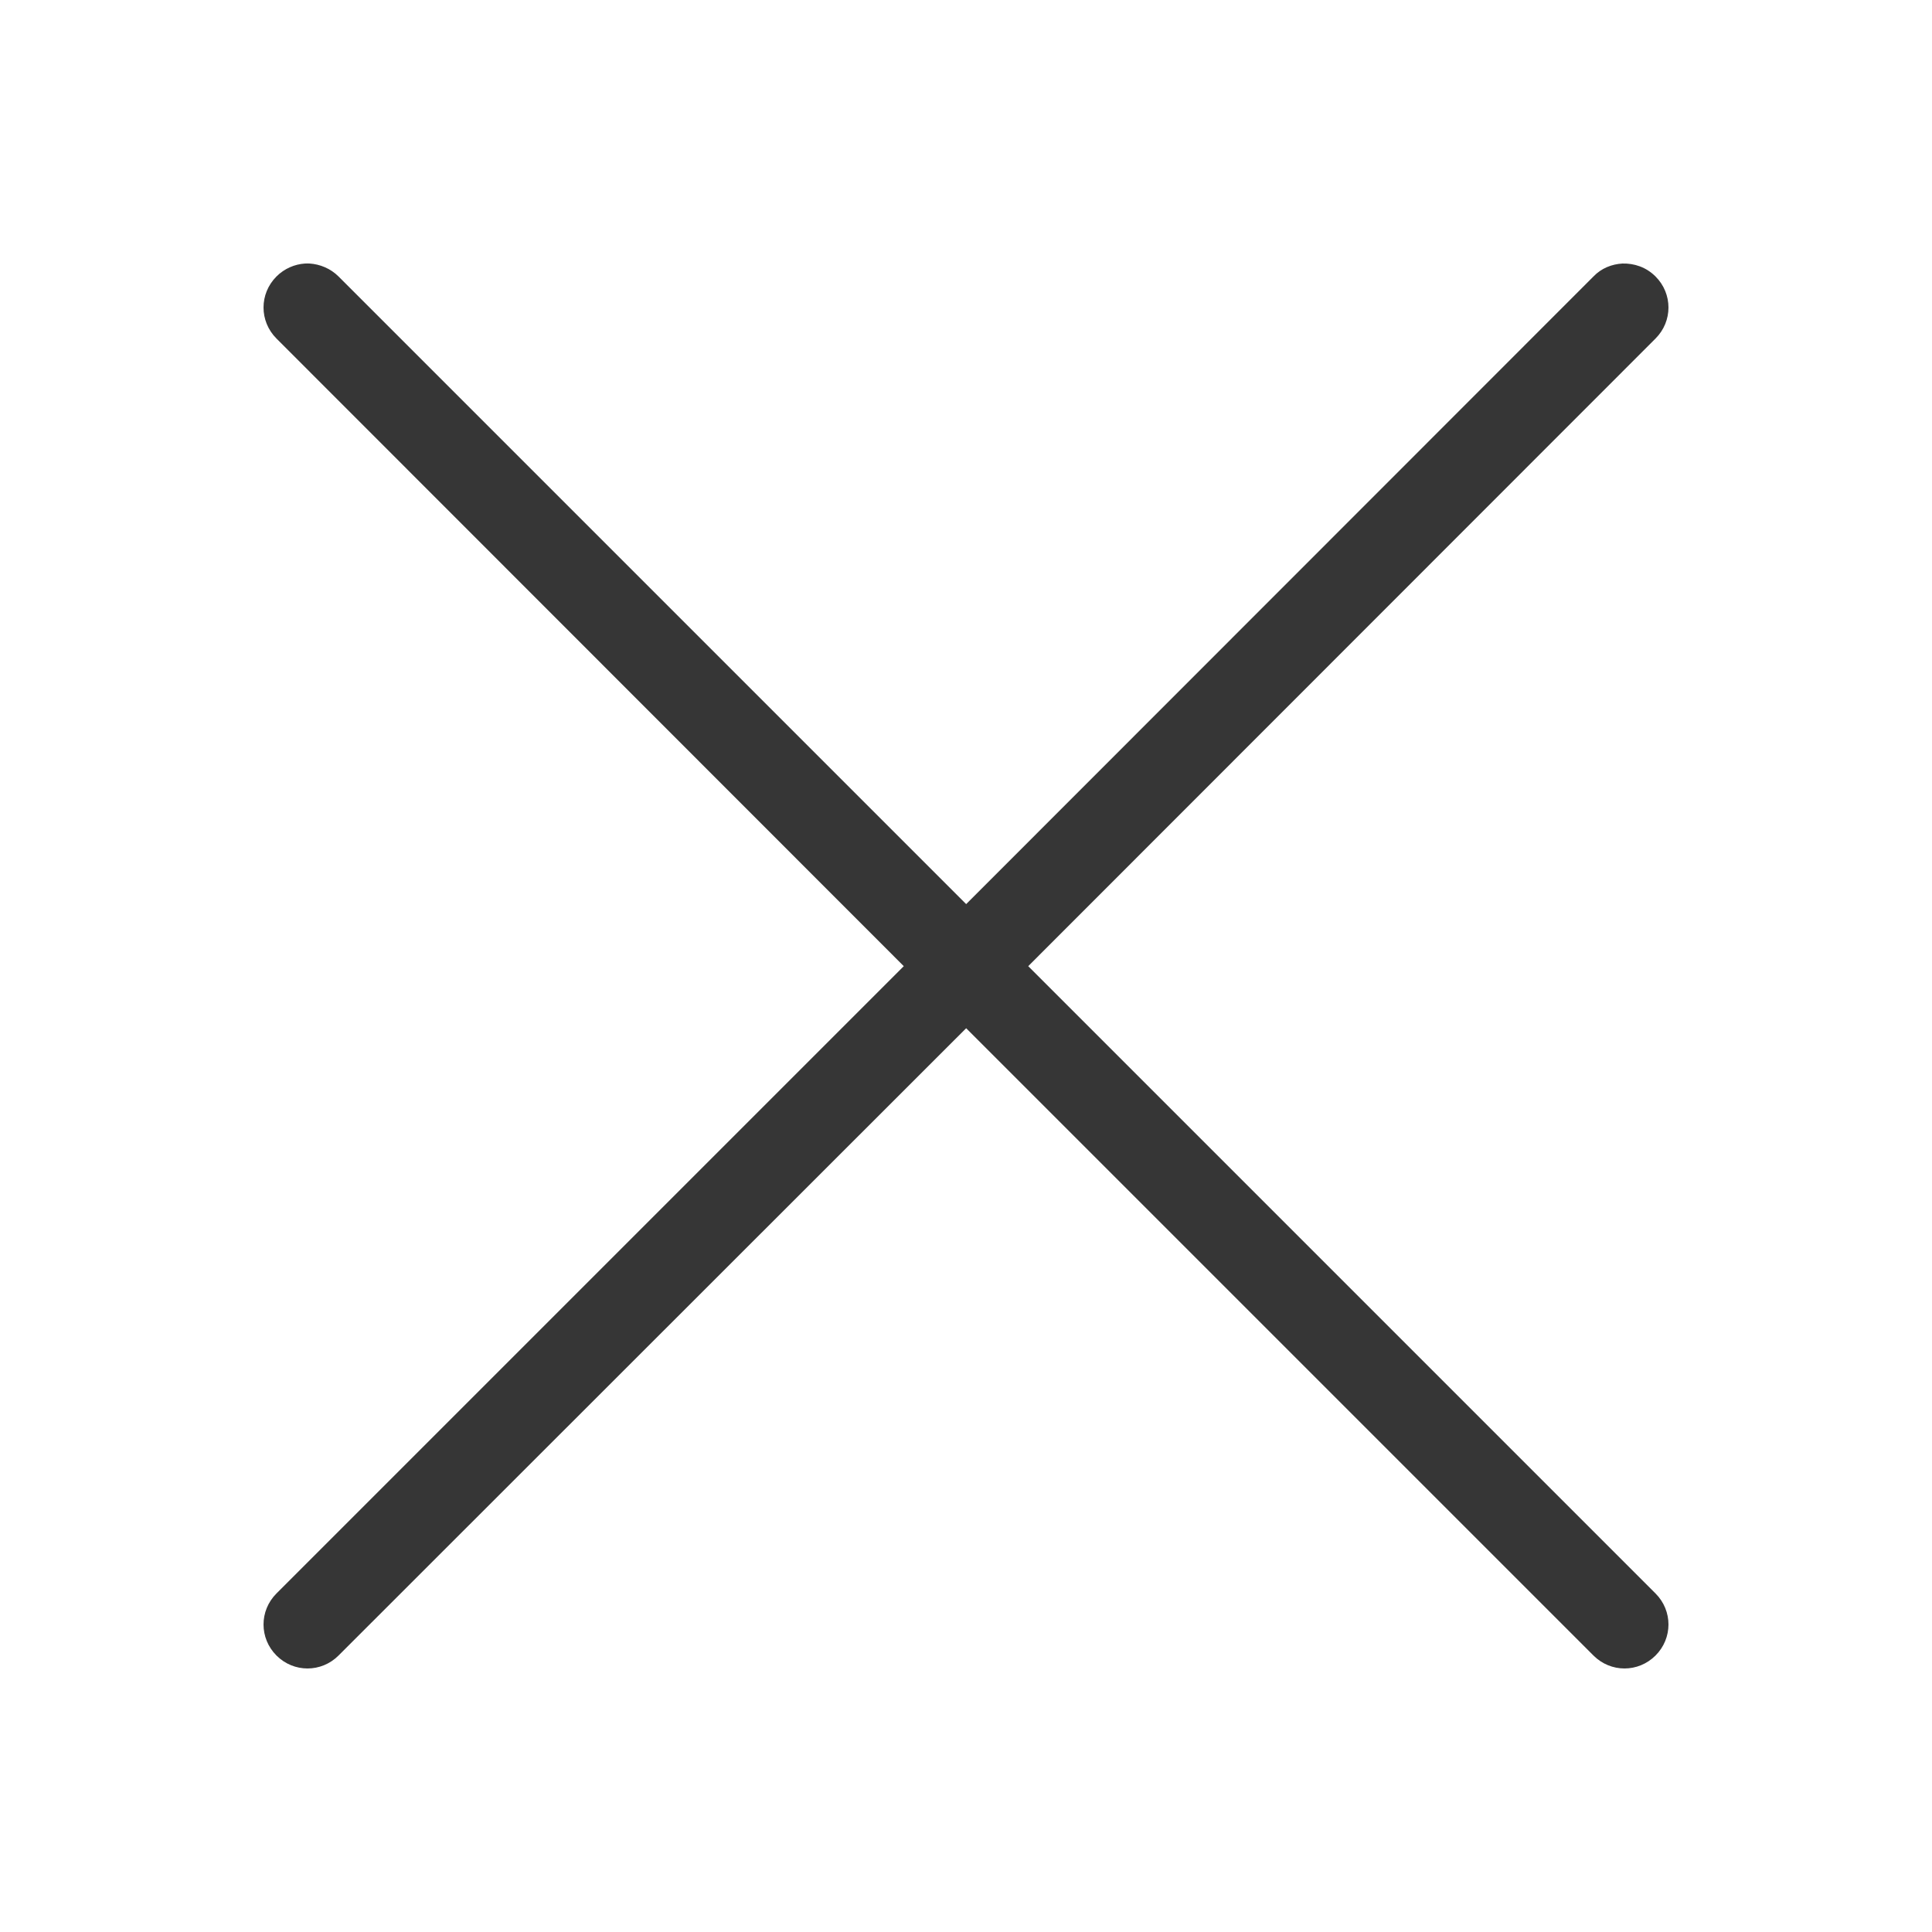
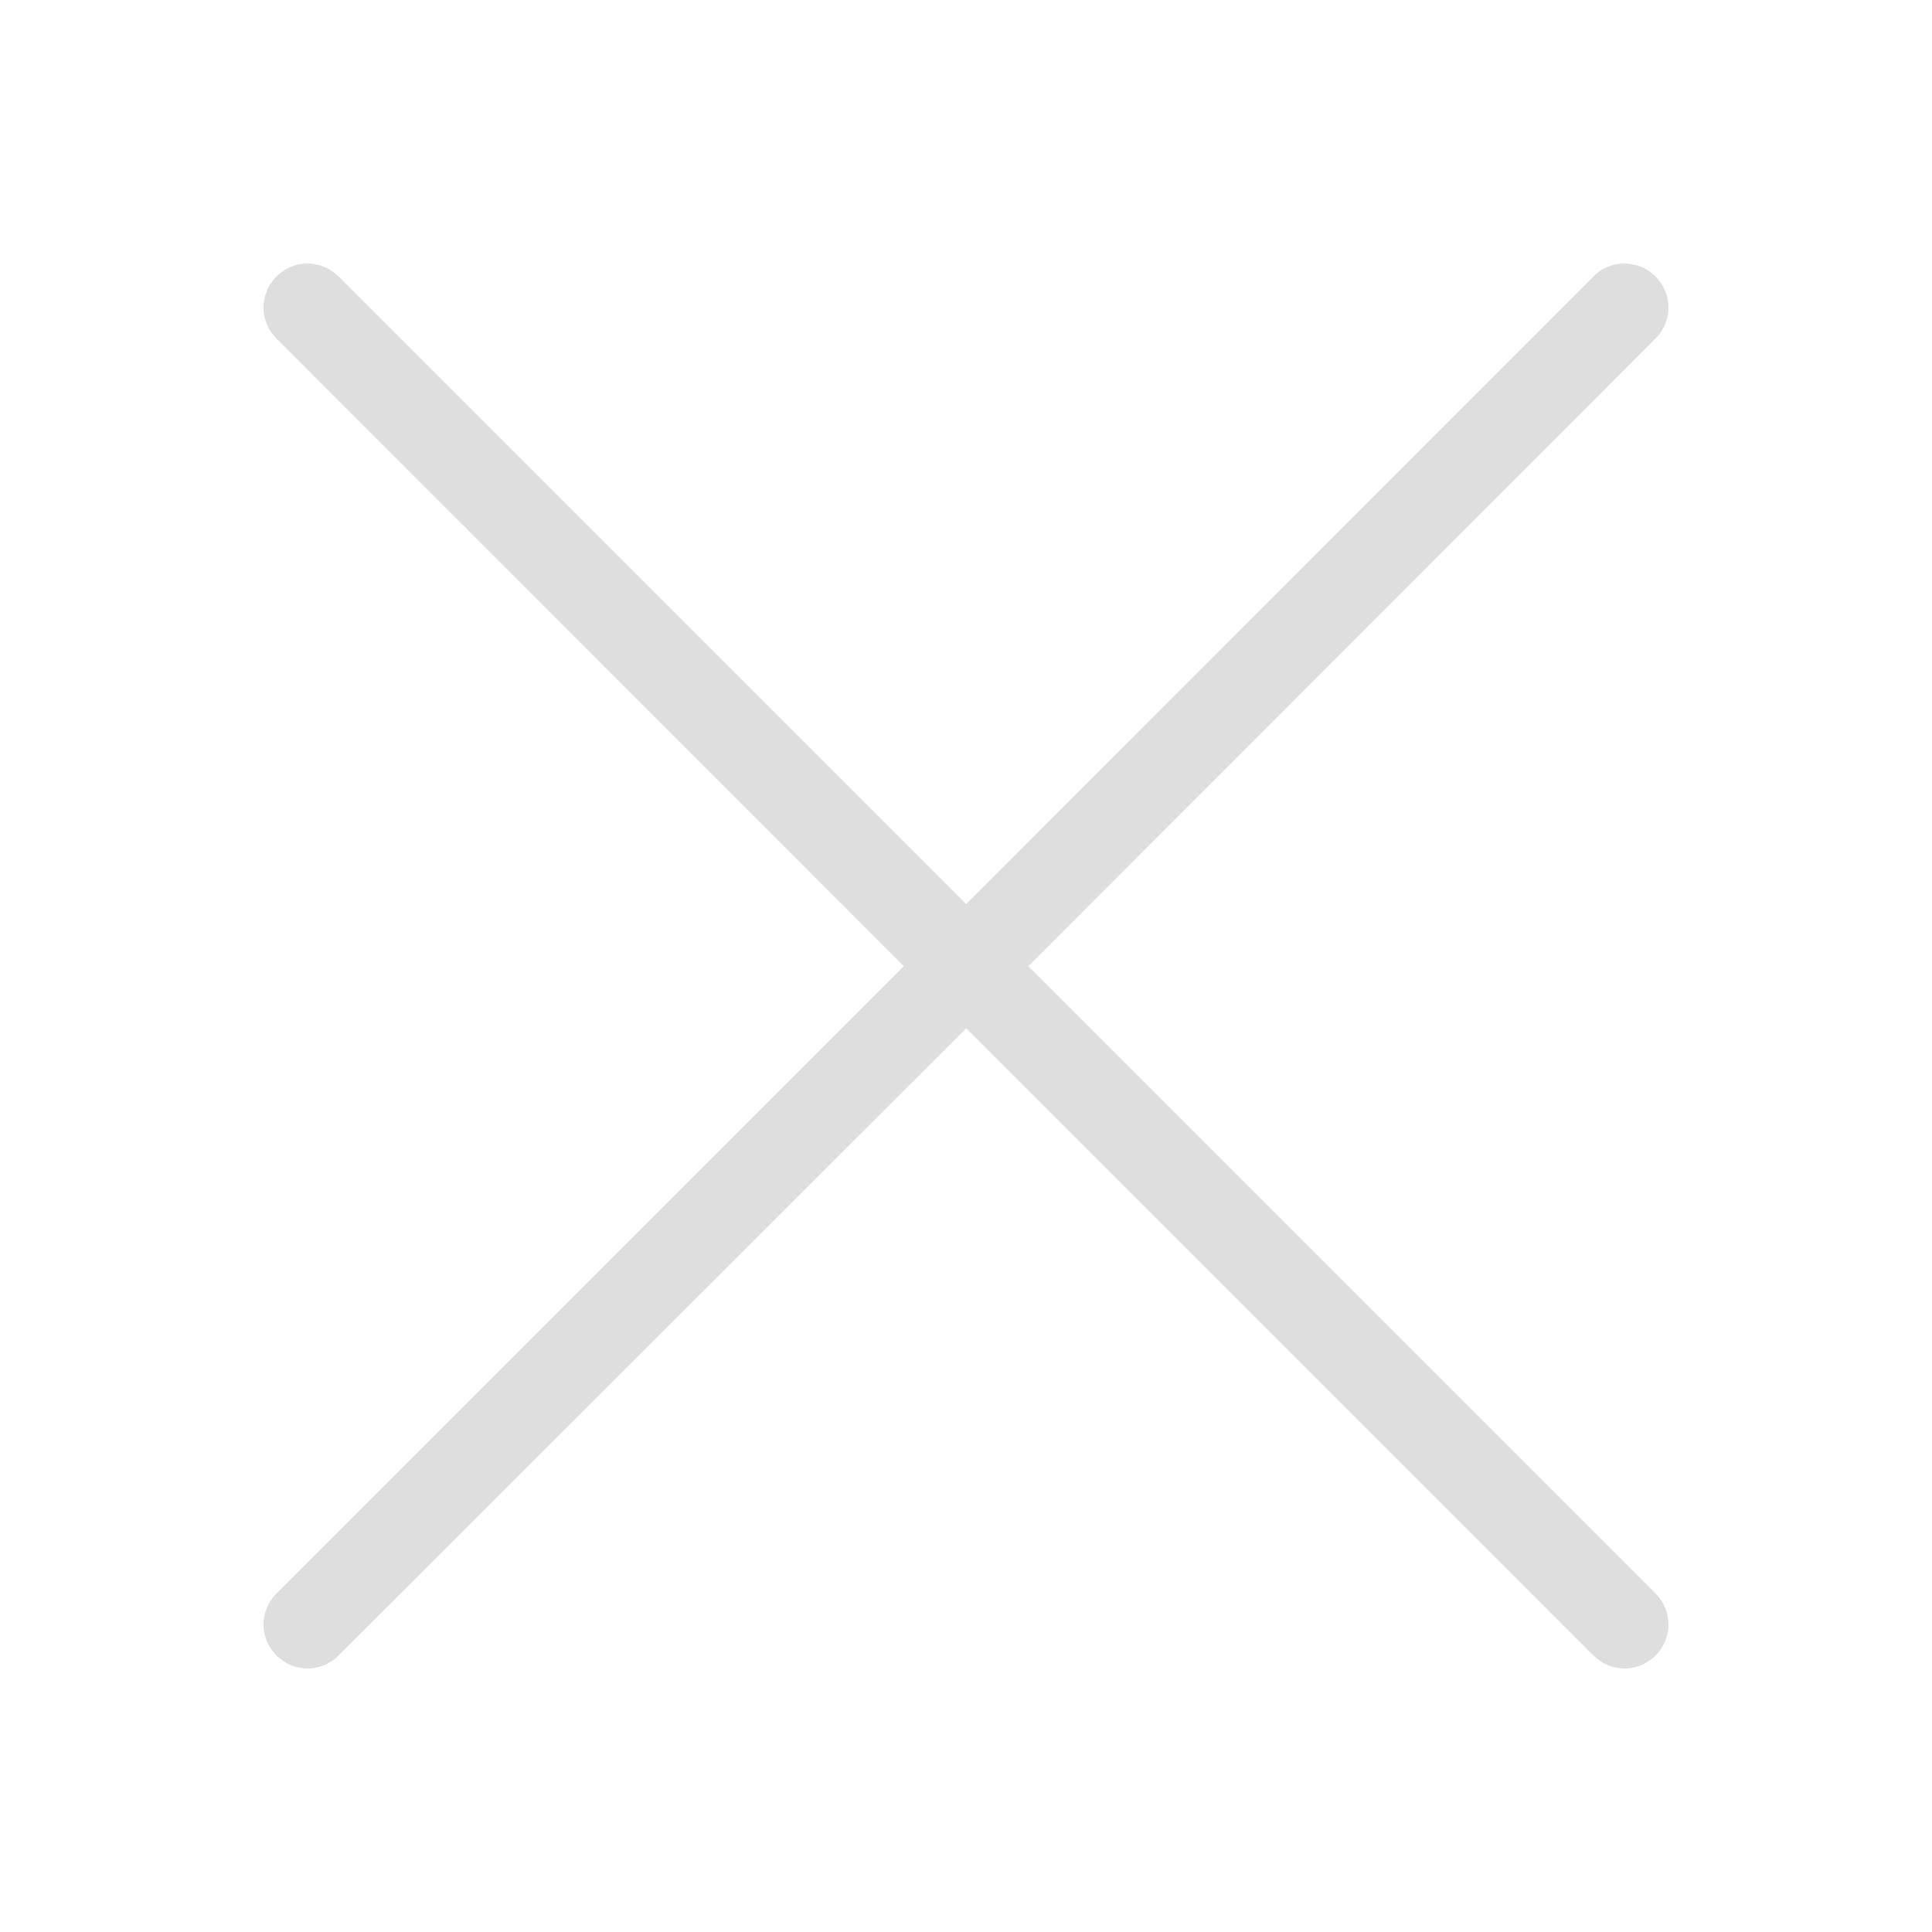
<svg xmlns="http://www.w3.org/2000/svg" width="22" height="22" viewBox="0 0 5.821 5.821" version="1.1" id="svg5">
  <defs id="defs2" />
-   <path id="rect846" style="fill:#363636;stroke-width:0.257" d="m 0.919,0.794 c -0.031,0.002 -0.062,0.015 -0.086,0.039 -0.052,0.052 -0.052,0.135 0,0.187 L 2.723,2.911 0.833,4.801 c -0.052,0.052 -0.052,0.135 0,0.187 0.052,0.052 0.135,0.052 0.187,0 L 2.911,3.098 4.801,4.988 c 0.052,0.052 0.135,0.052 0.187,0 0.052,-0.052 0.052,-0.135 0,-0.187 L 3.098,2.911 4.988,1.02 c 0.052,-0.052 0.052,-0.135 0,-0.187 -0.028,-0.028 -0.064,-0.04 -0.1,-0.039 -0.032,0.002 -0.063,0.014 -0.087,0.039 L 2.911,2.724 1.02,0.833 c -0.024,-0.024 -0.056,-0.037 -0.087,-0.039 -0.004,-2.1507e-4 -0.009,-2.431e-4 -0.013,-2e-8 z" />
+   <path id="rect846" style="fill:#dedede;stroke-width:0.257" d="m 0.919,0.794 c -0.031,0.002 -0.062,0.015 -0.086,0.039 -0.052,0.052 -0.052,0.135 0,0.187 L 2.723,2.911 0.833,4.801 c -0.052,0.052 -0.052,0.135 0,0.187 0.052,0.052 0.135,0.052 0.187,0 L 2.911,3.098 4.801,4.988 c 0.052,0.052 0.135,0.052 0.187,0 0.052,-0.052 0.052,-0.135 0,-0.187 L 3.098,2.911 4.988,1.02 c 0.052,-0.052 0.052,-0.135 0,-0.187 -0.028,-0.028 -0.064,-0.04 -0.1,-0.039 -0.032,0.002 -0.063,0.014 -0.087,0.039 L 2.911,2.724 1.02,0.833 c -0.024,-0.024 -0.056,-0.037 -0.087,-0.039 -0.004,-2.1507e-4 -0.009,-2.431e-4 -0.013,-2e-8 z" />
</svg>
